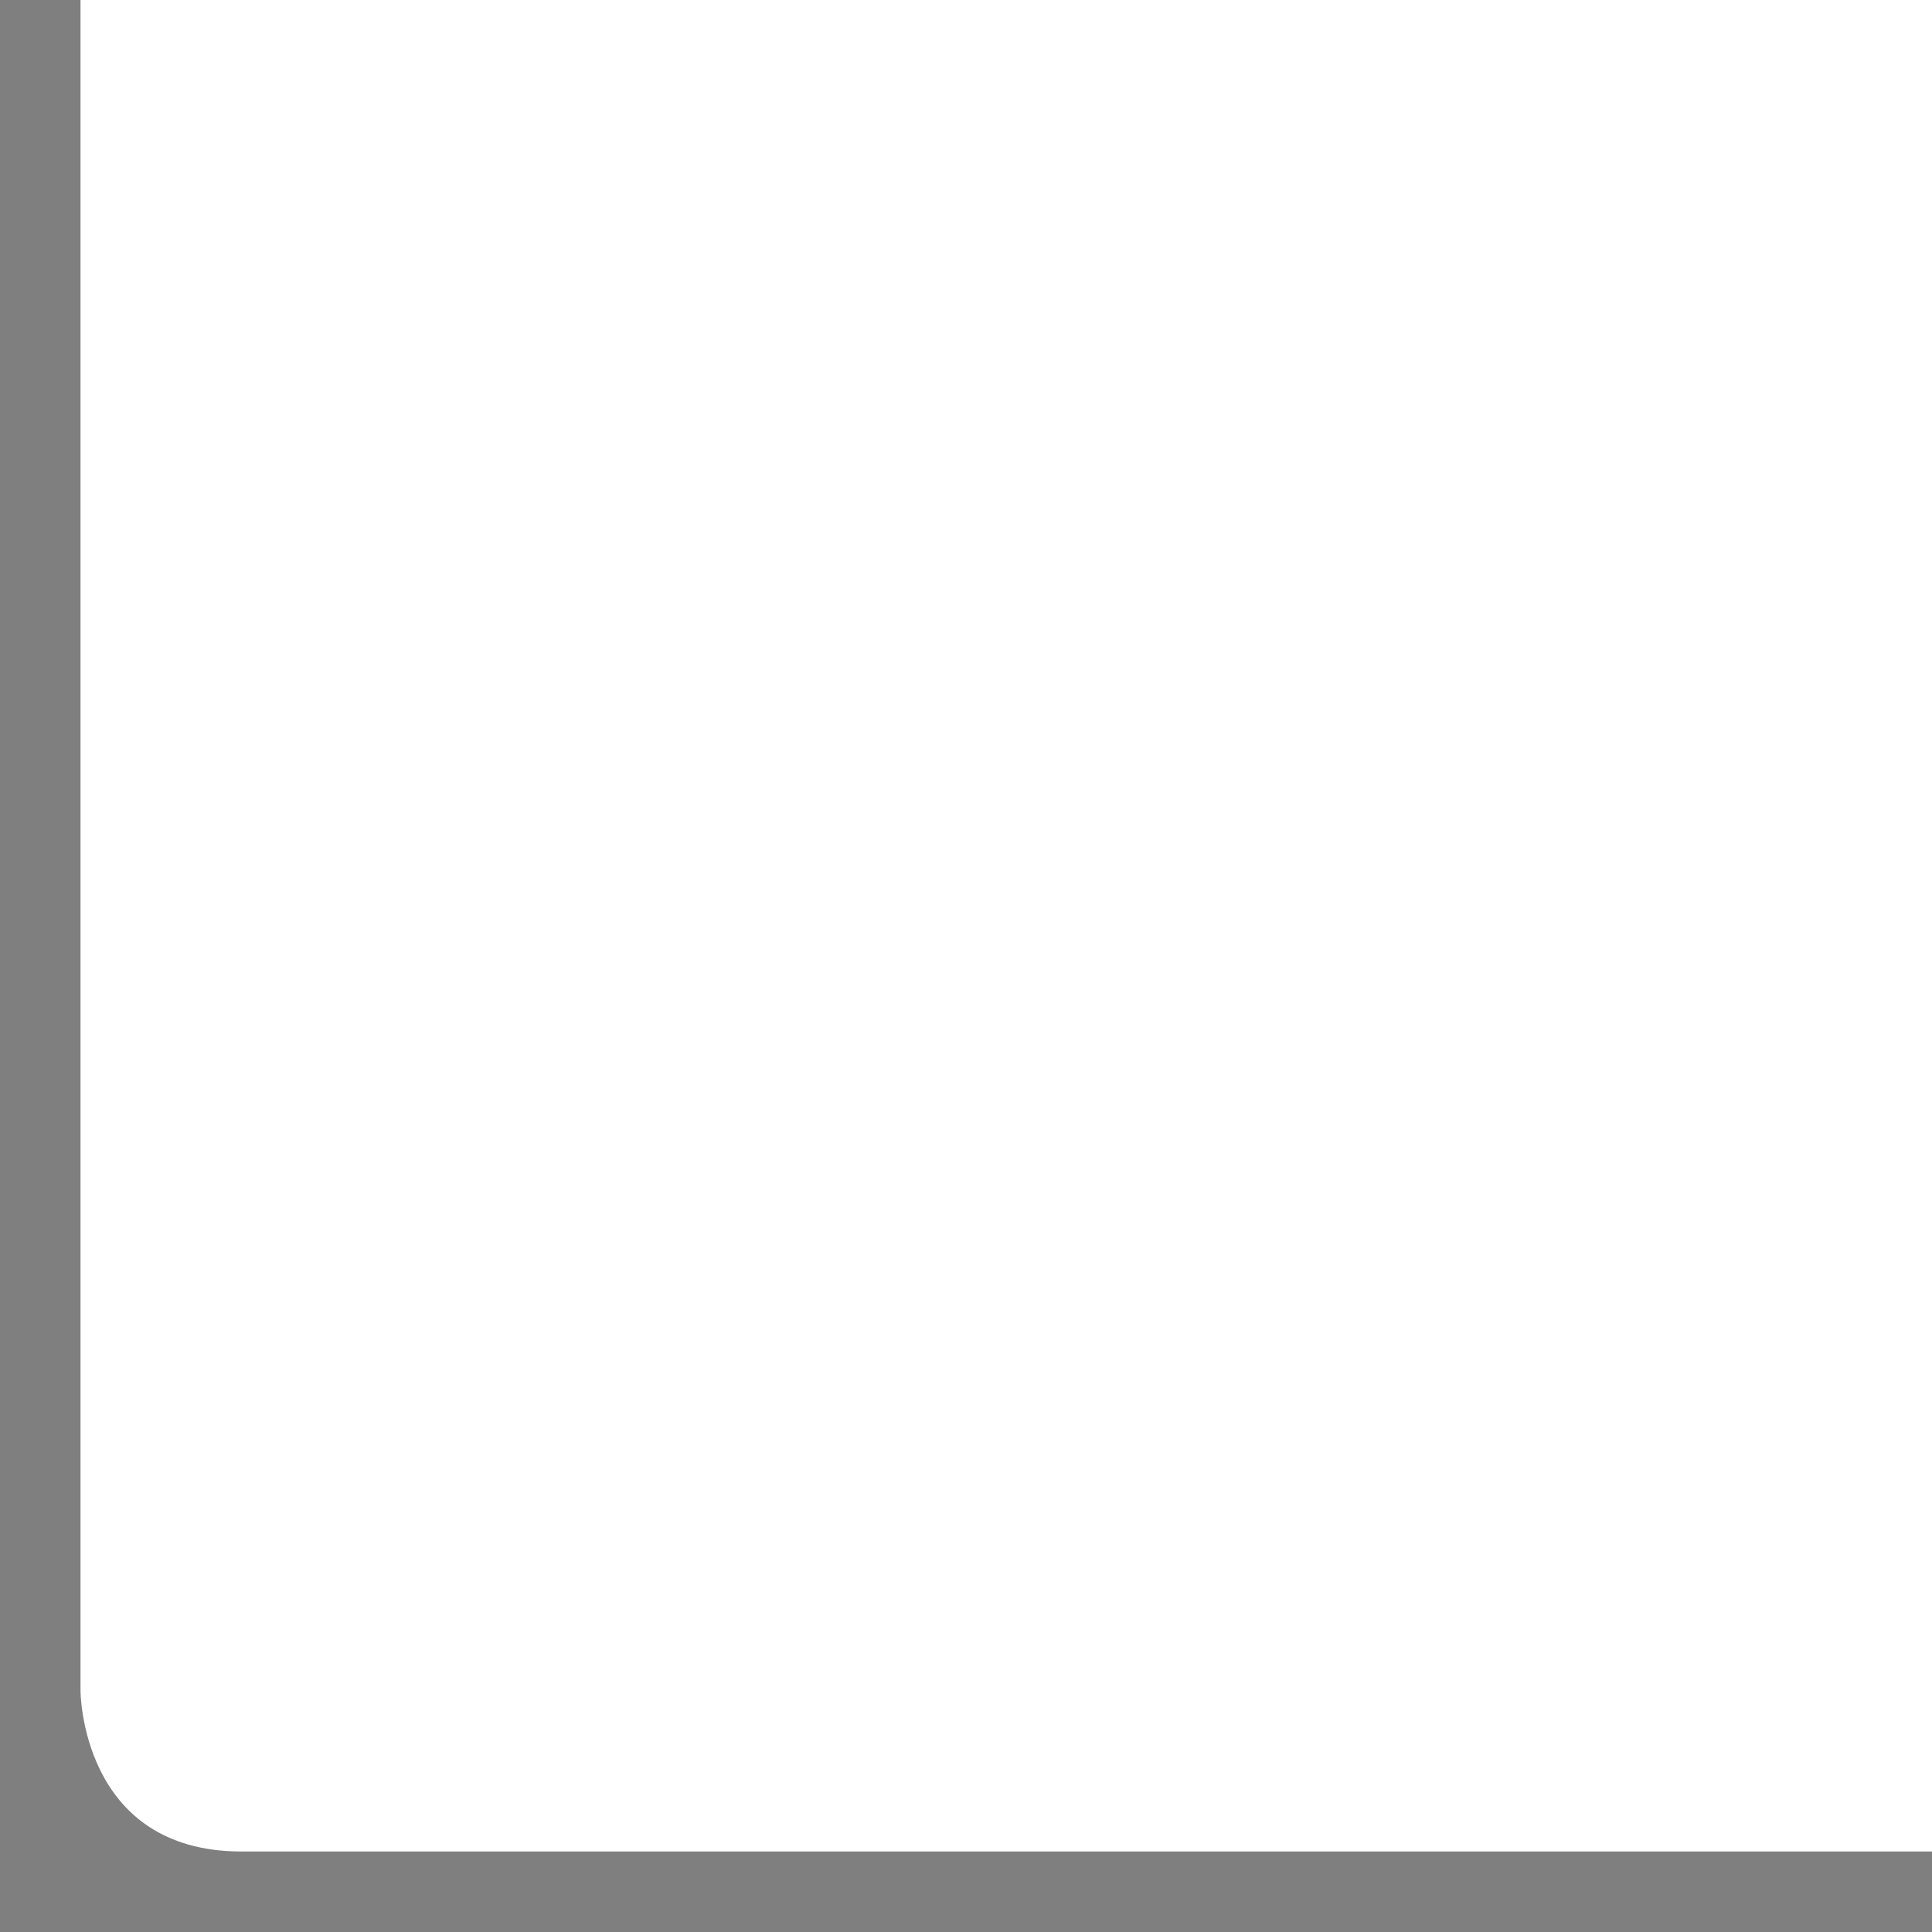
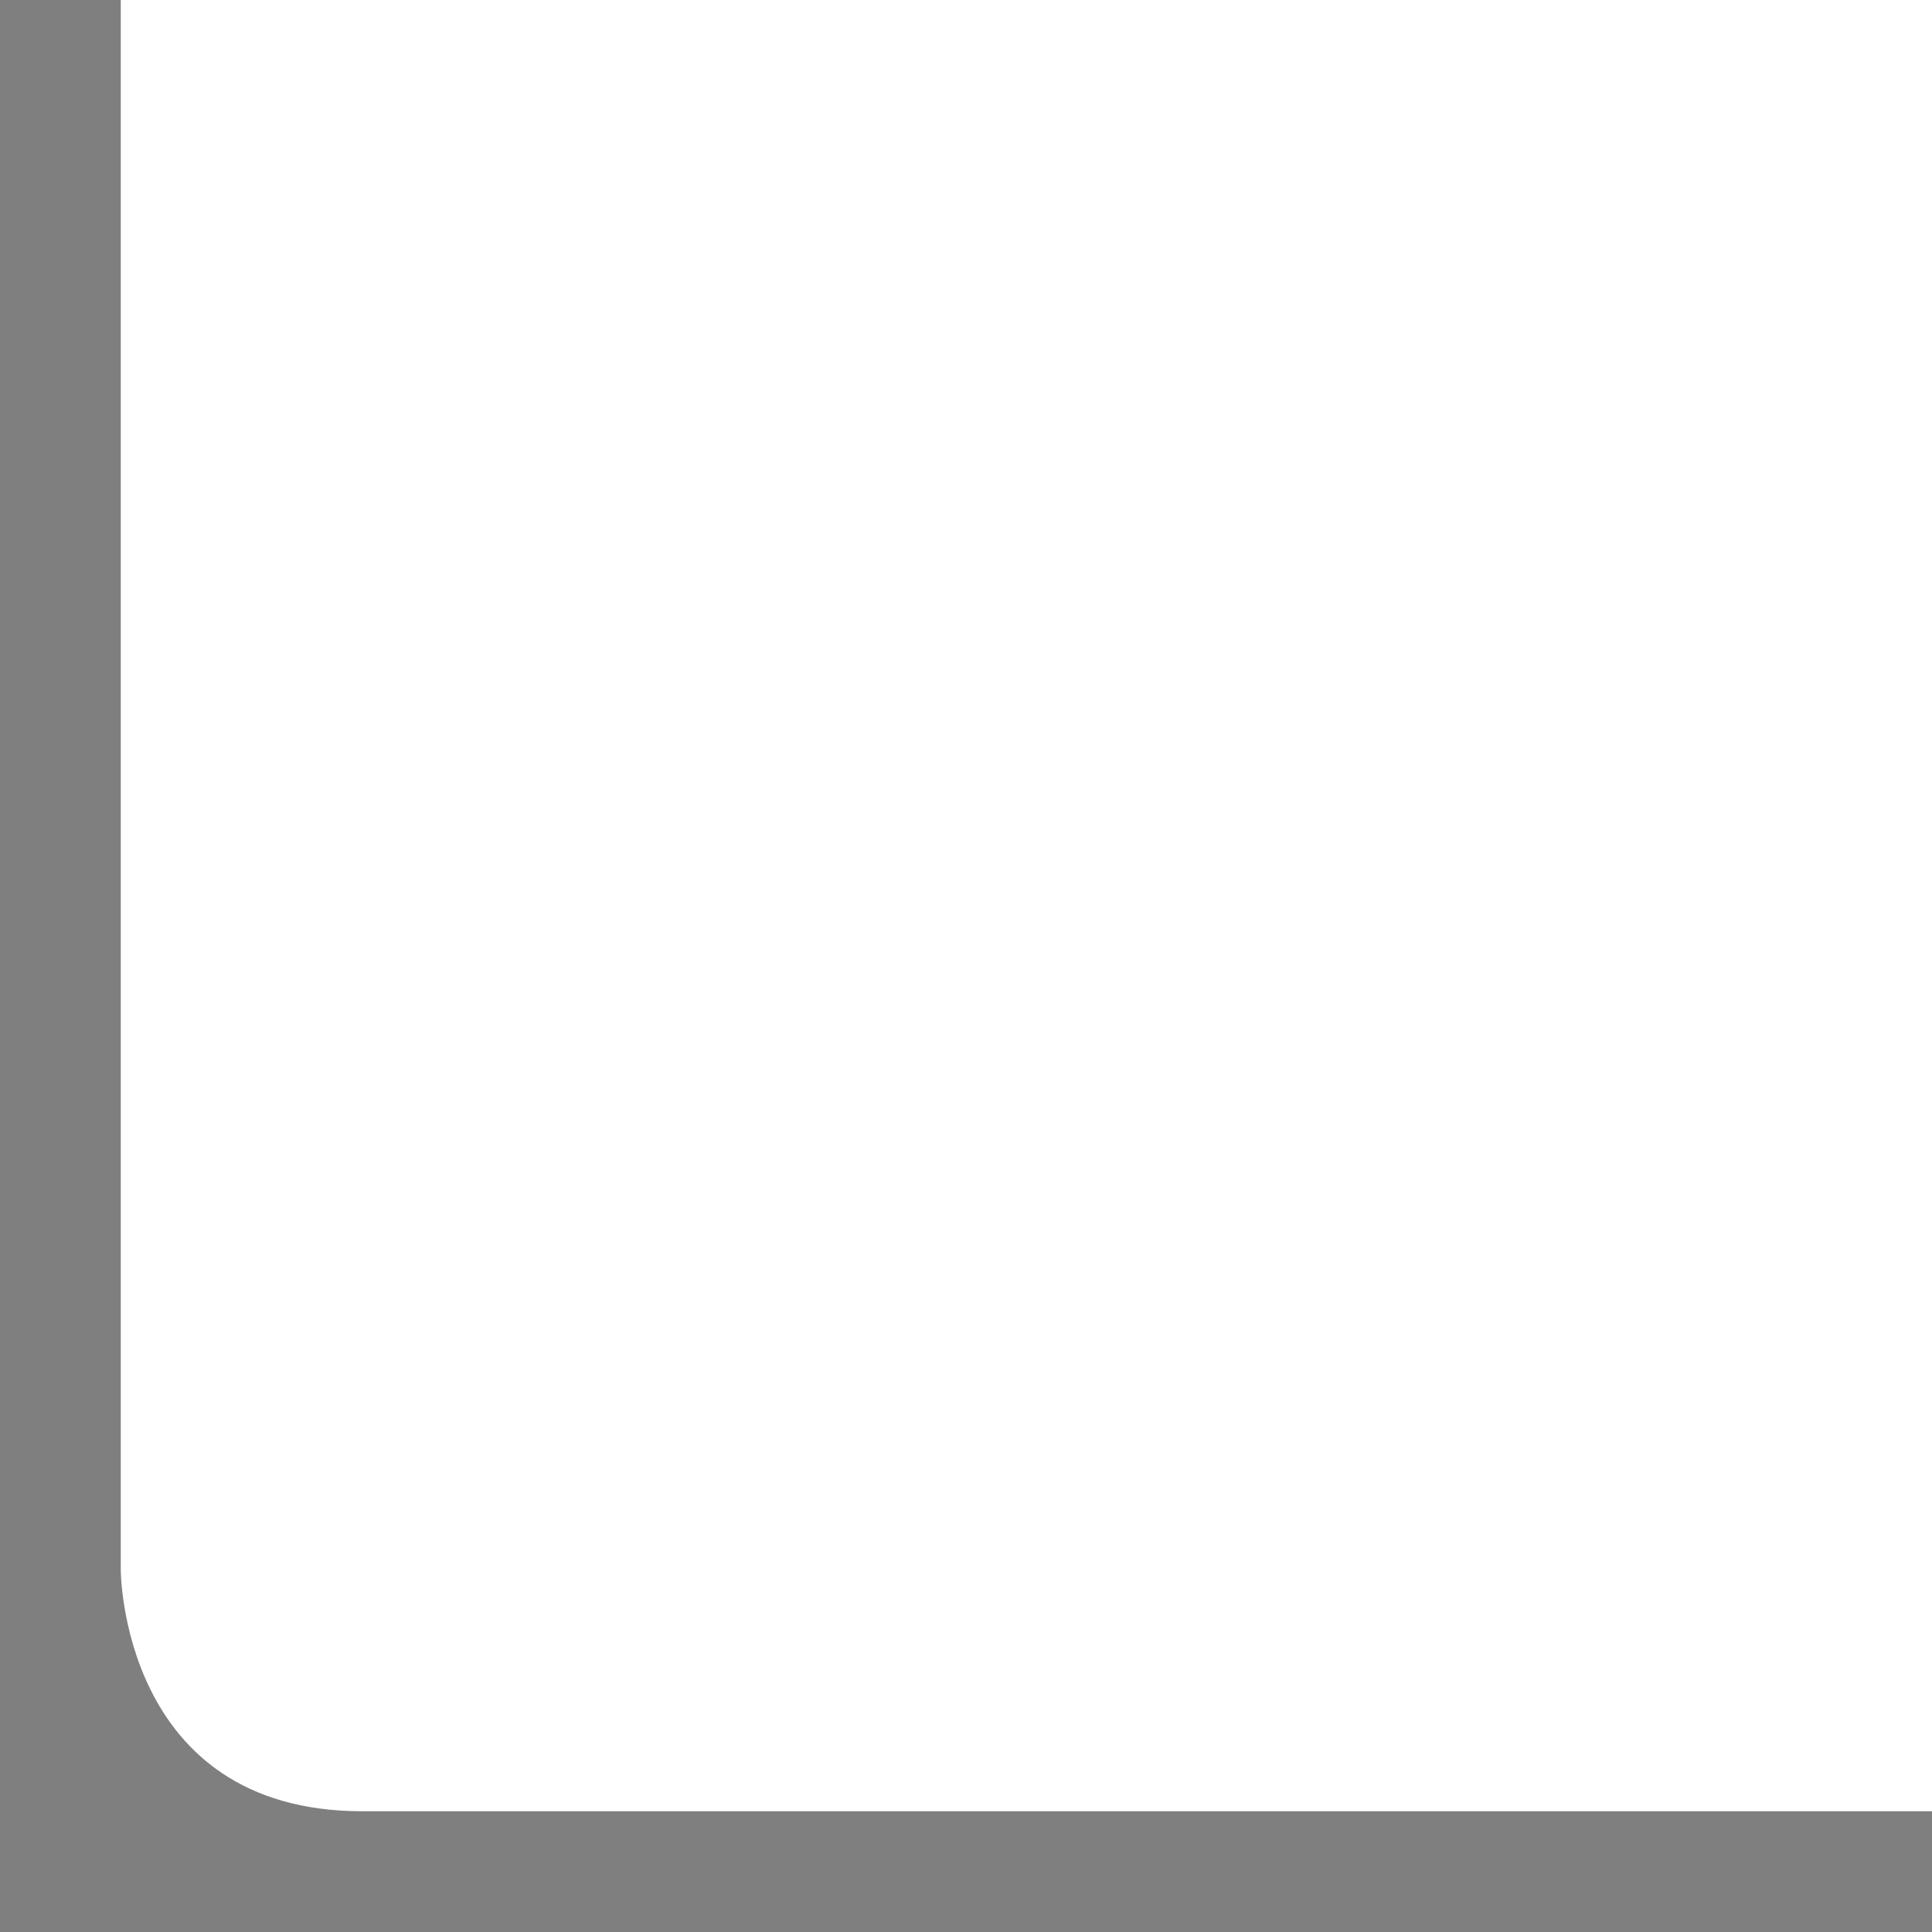
- <svg xmlns="http://www.w3.org/2000/svg" width="24" height="24" id="svg2" version="1.0">
+ <svg xmlns="http://www.w3.org/2000/svg" width="16" height="16" id="svg2" version="1.0">
  <defs id="defs4" />
  <g id="layer1">
-     <path style="fill:black;fill-opacity:0.50" d="M 0,0 L 0,24 L 24,24 L 24,23 C 24,23 24,23 3,23 C 1,23 1,21 1,21 L 1,0 L 0,0 z " id="rect1870" />
+     <path style="fill:black;fill-opacity:0.50" d="M 0,0 L 0,16 L 16,16 L 16,15 C 16,15 16,15 3,15 C 1,15 1,13 1,13 L 1,0 L 0,0 z " id="rect1870" />
  </g>
</svg>
